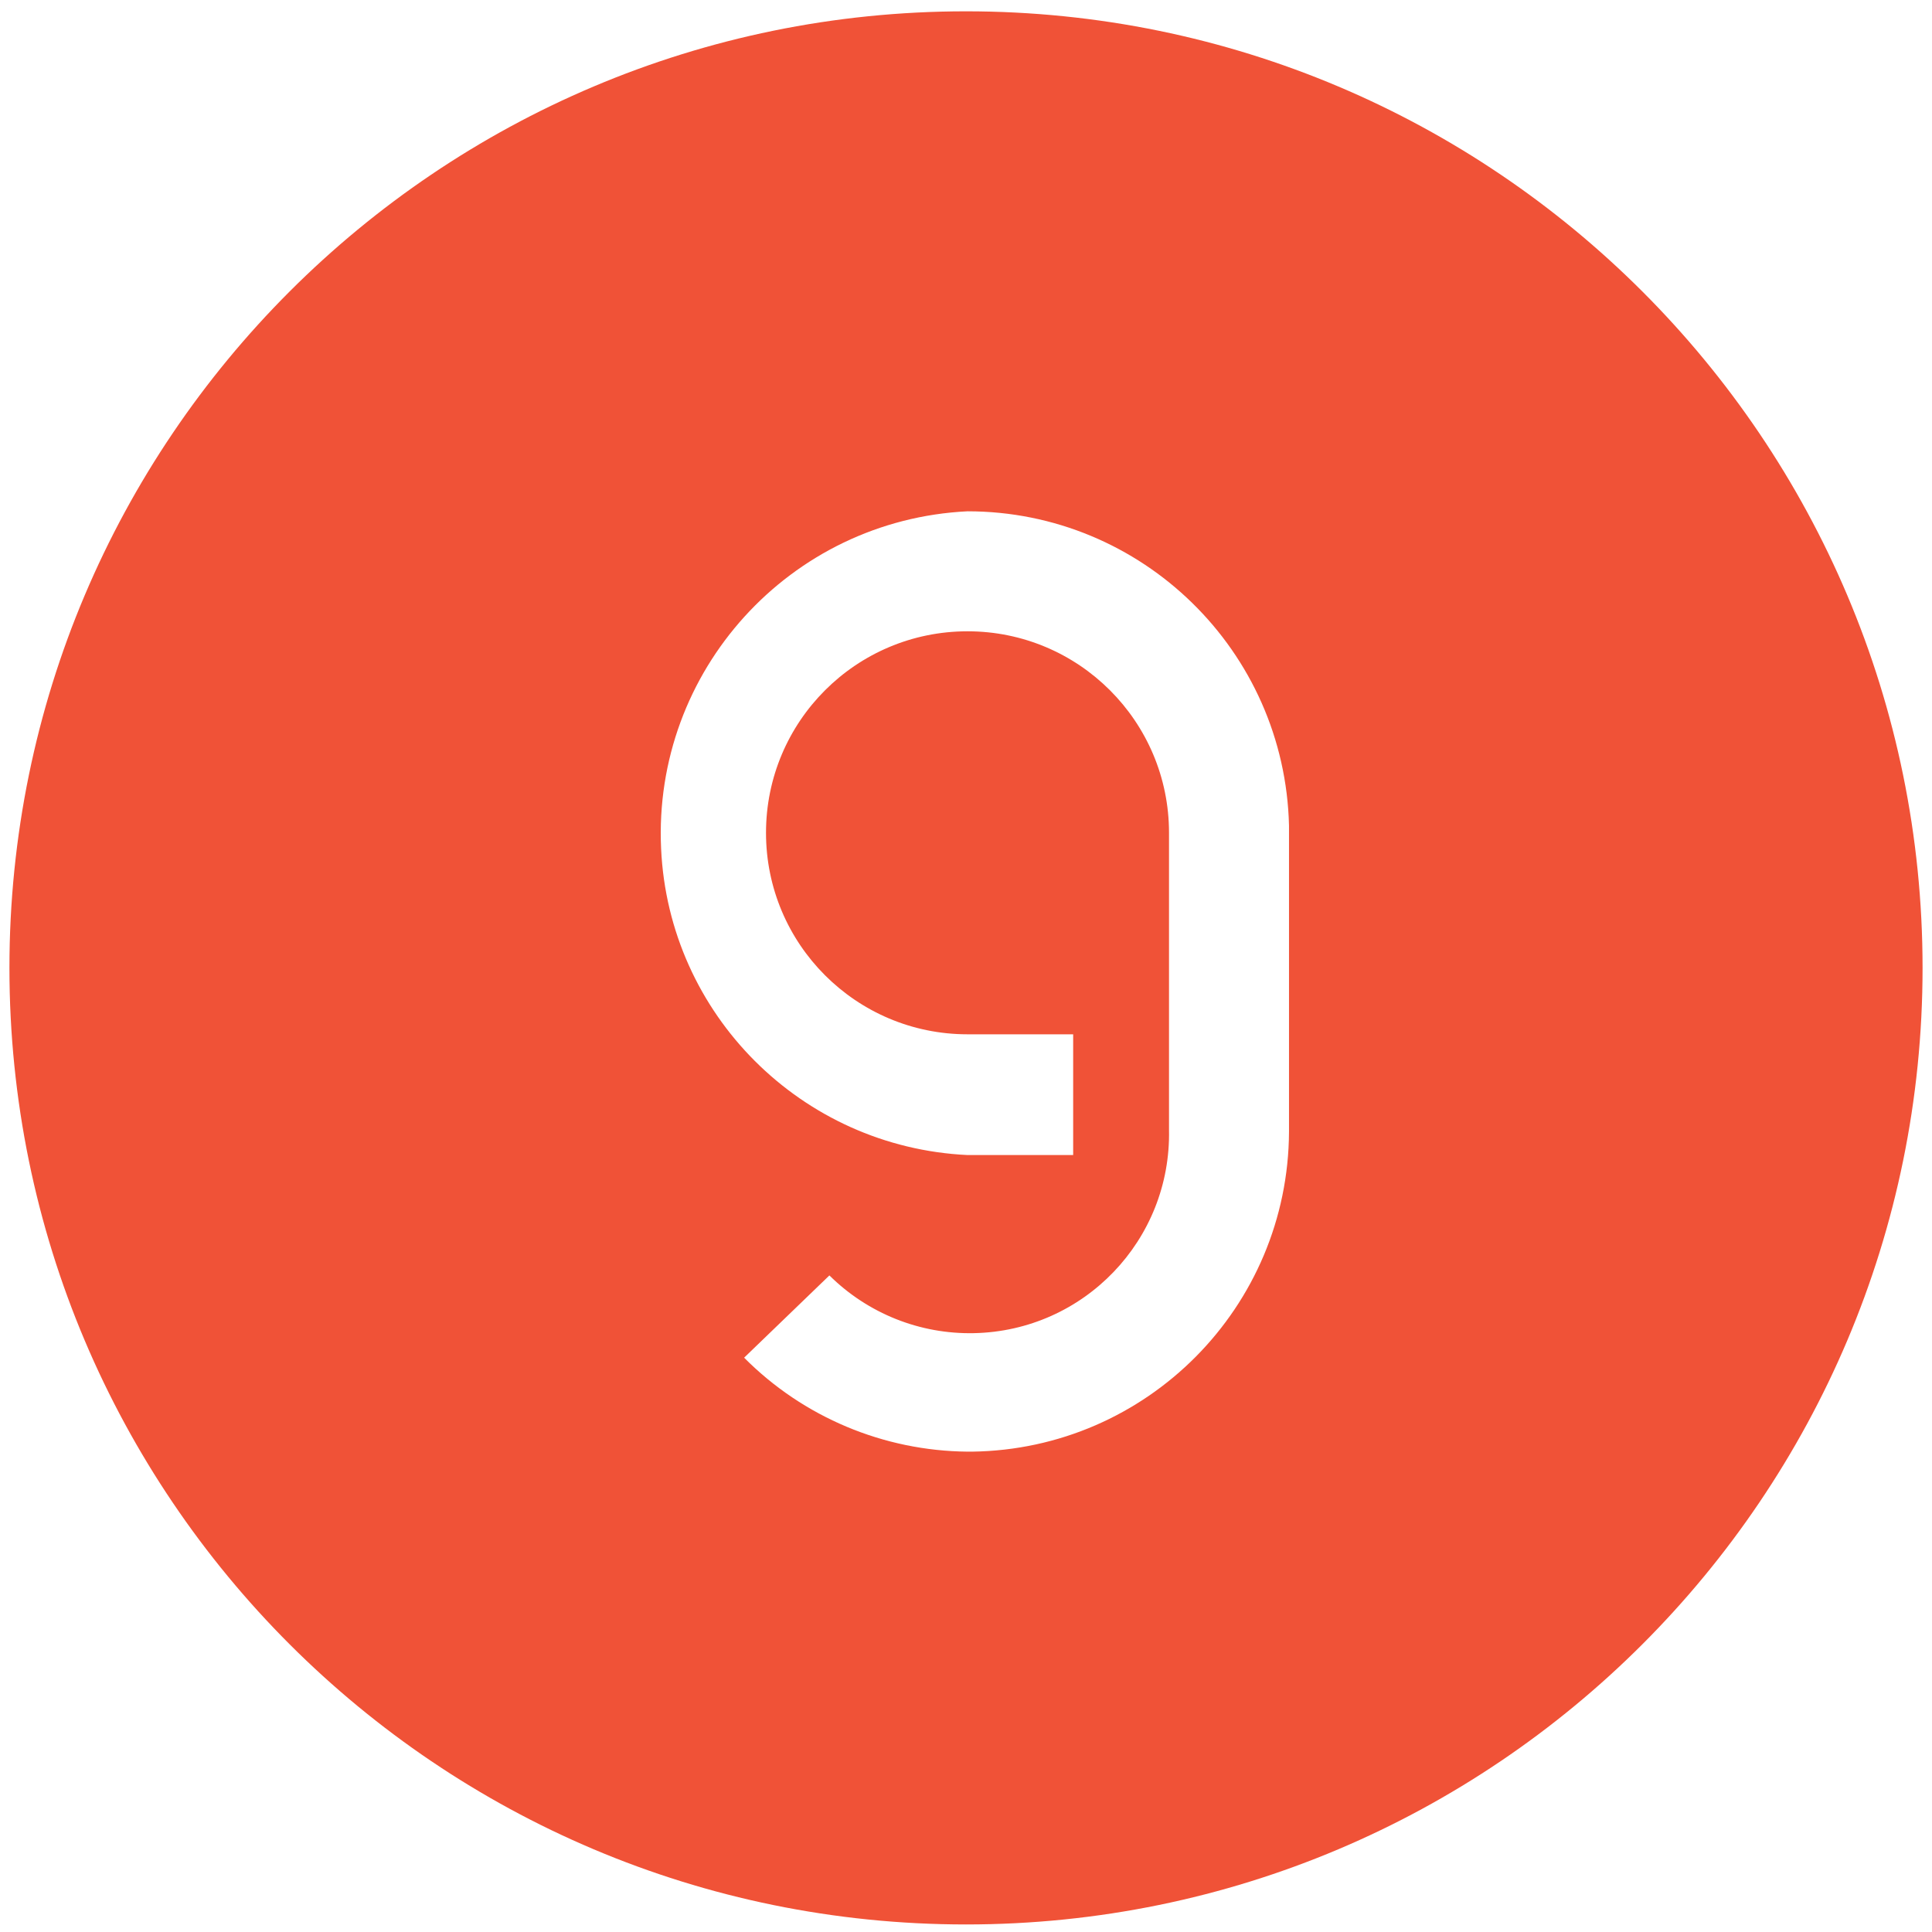
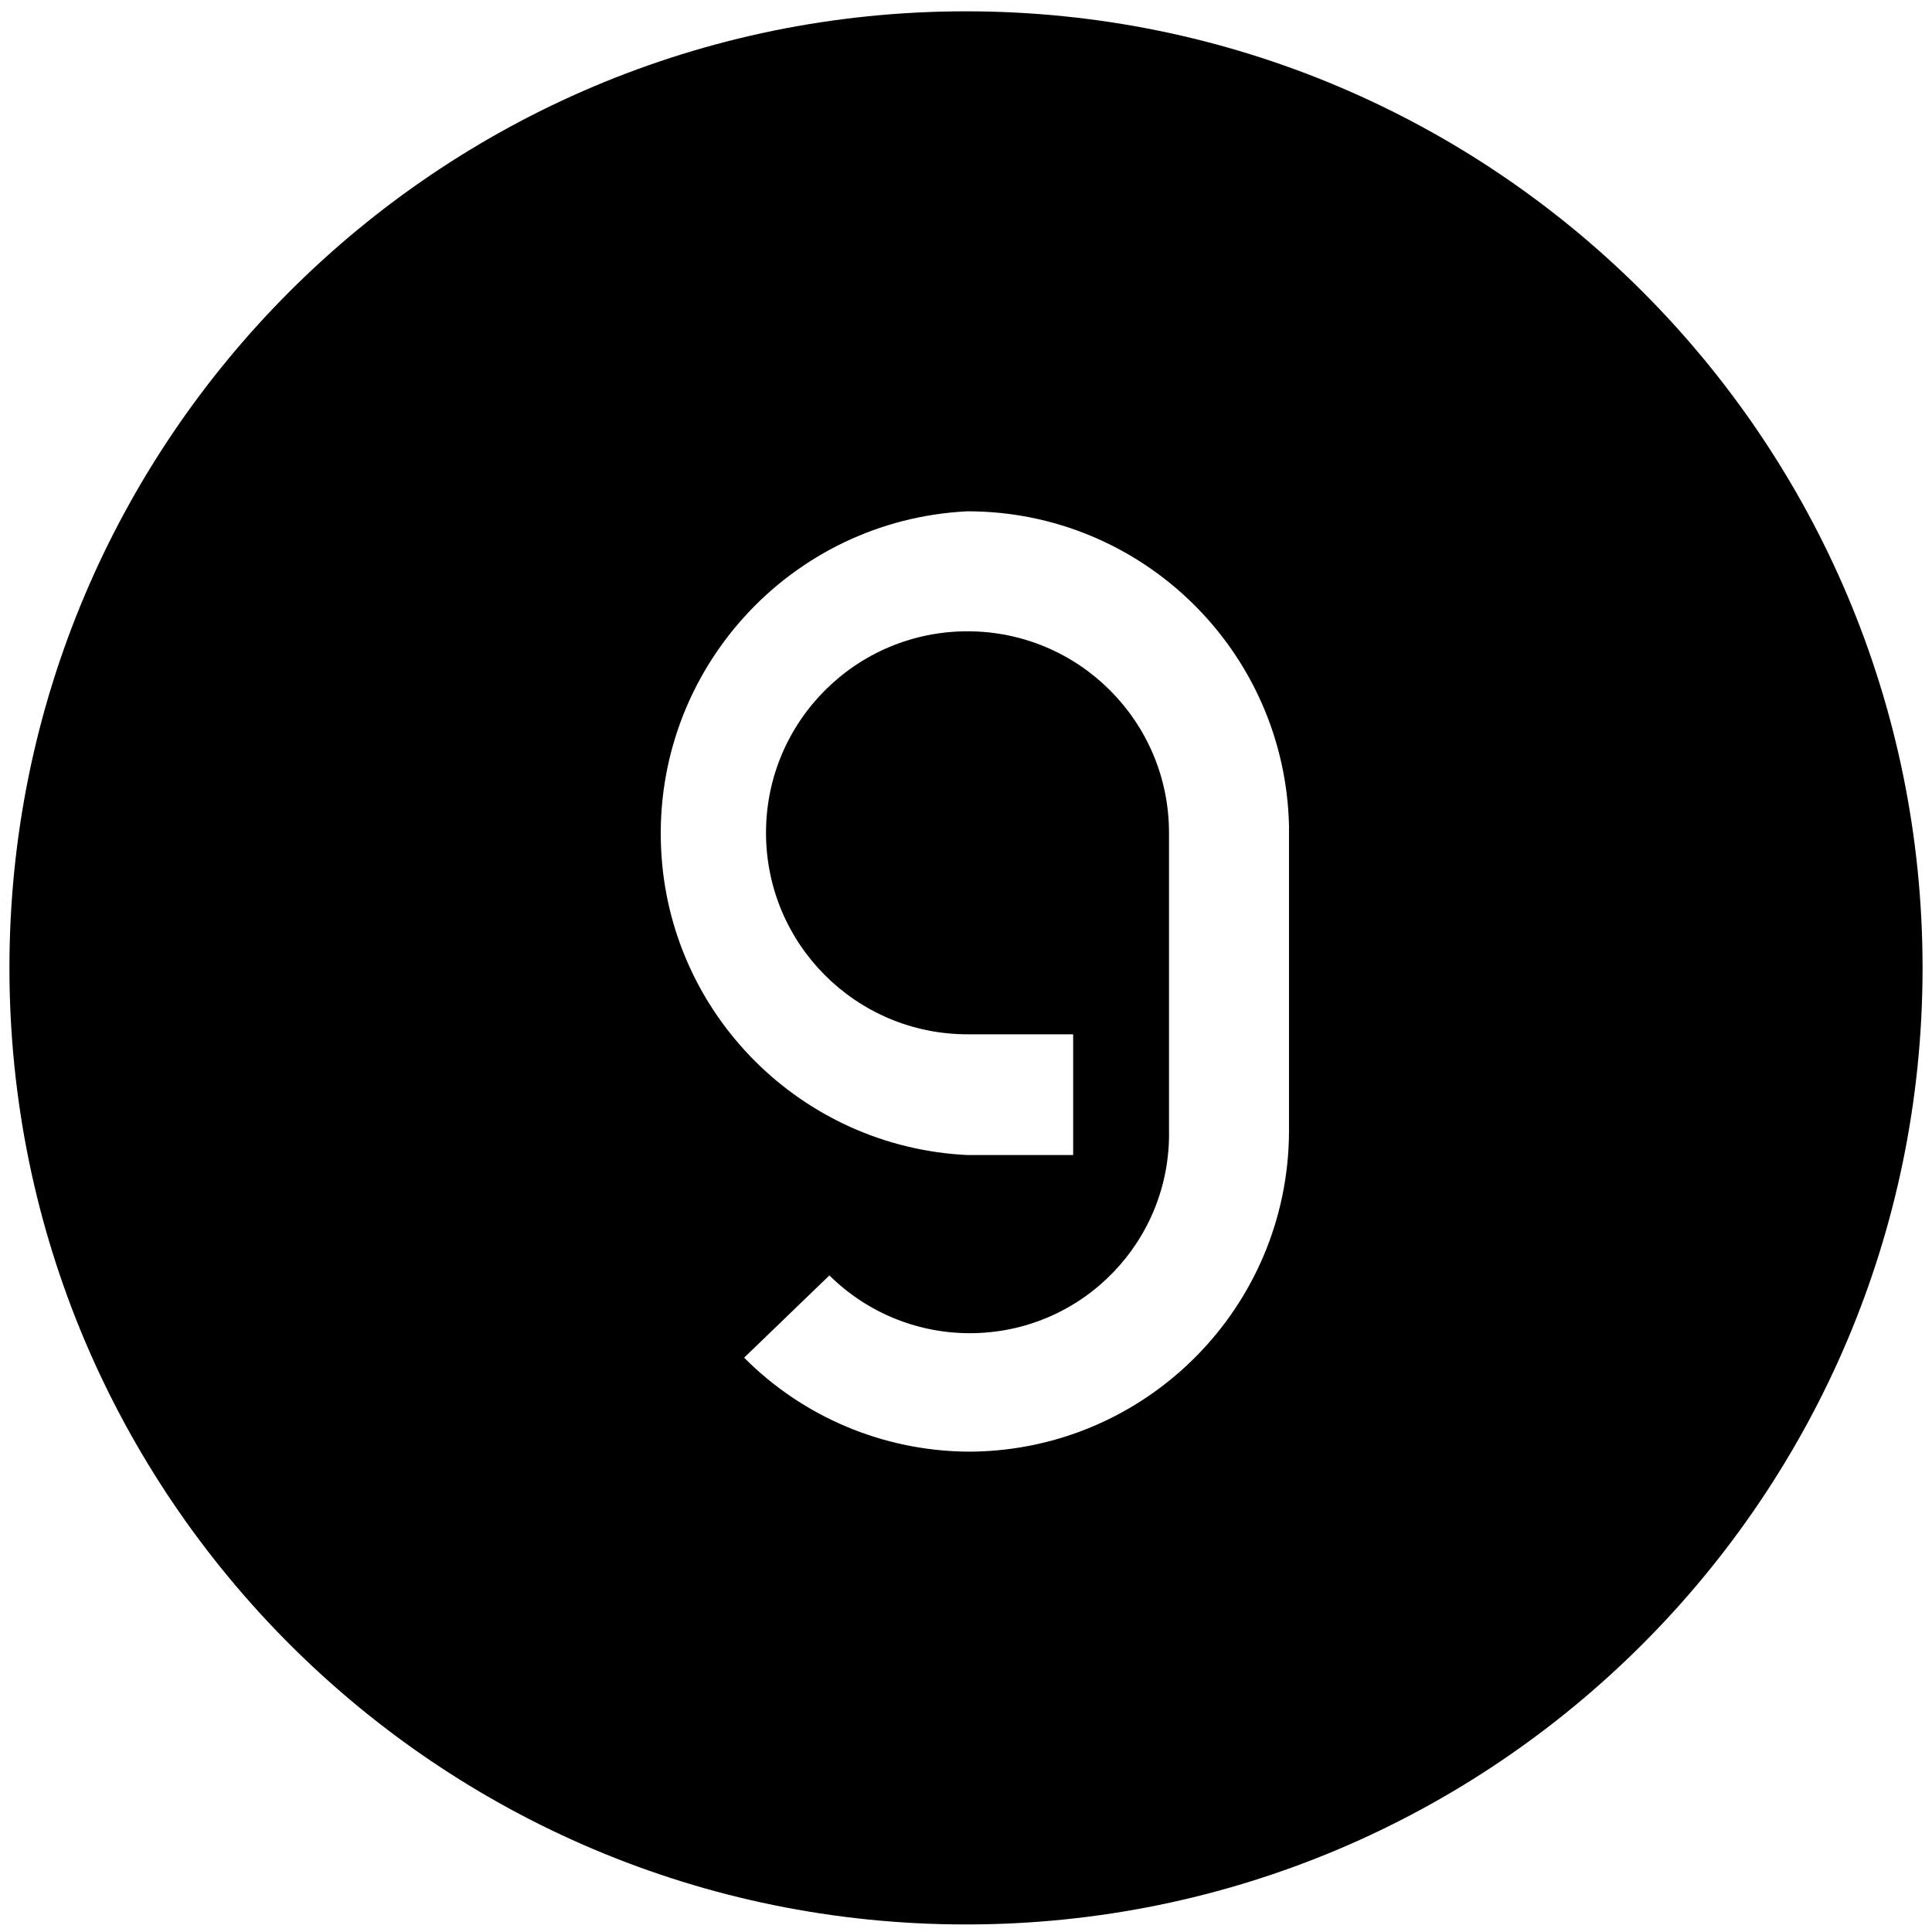
<svg xmlns="http://www.w3.org/2000/svg" id="Layer_1" data-name="Layer 1" version="1.1" viewBox="0 0 512 512">
-   <path fill="#f05237" d="M256,3C116,3,2.5,116.5,2.5,256.5s113.5,253.5,253.5,253.5,253.5-113.5,253.5-253.5S396,3,256,3ZM341.6,299.9c-.2,46.5-37.6,84.2-84,84.8h-1.2c-22.2-.2-43.5-9.1-59.2-24.9l22.6-21.8c10.2,10.1,24,15.6,38.3,15.3,29.2-.6,52.3-24.7,51.7-53.9v-78.5c0,0,0-.1,0-.2,0-29.5-23.9-53.4-53.4-53.4-29.5,0-53.4,23.9-53.4,53.4,0,29.5,23.9,53.4,53.4,53.4h28v32h-28c-44-2.1-79.2-37.3-81.2-81.2-2.2-47.1,34.1-87.1,81.2-89.4,46.3,0,84.1,37,85.2,83.3v81Z" />
+   <path d="M256,3C116,3,2.5,116.5,2.5,256.5s113.5,253.5,253.5,253.5,253.5-113.5,253.5-253.5S396,3,256,3ZM341.6,299.9c-.2,46.5-37.6,84.2-84,84.8h-1.2c-22.2-.2-43.5-9.1-59.2-24.9l22.6-21.8c10.2,10.1,24,15.6,38.3,15.3,29.2-.6,52.3-24.7,51.7-53.9v-78.5c0,0,0-.1,0-.2,0-29.5-23.9-53.4-53.4-53.4-29.5,0-53.4,23.9-53.4,53.4,0,29.5,23.9,53.4,53.4,53.4h28v32h-28c-44-2.1-79.2-37.3-81.2-81.2-2.2-47.1,34.1-87.1,81.2-89.4,46.3,0,84.1,37,85.2,83.3v81Z" />
</svg>
